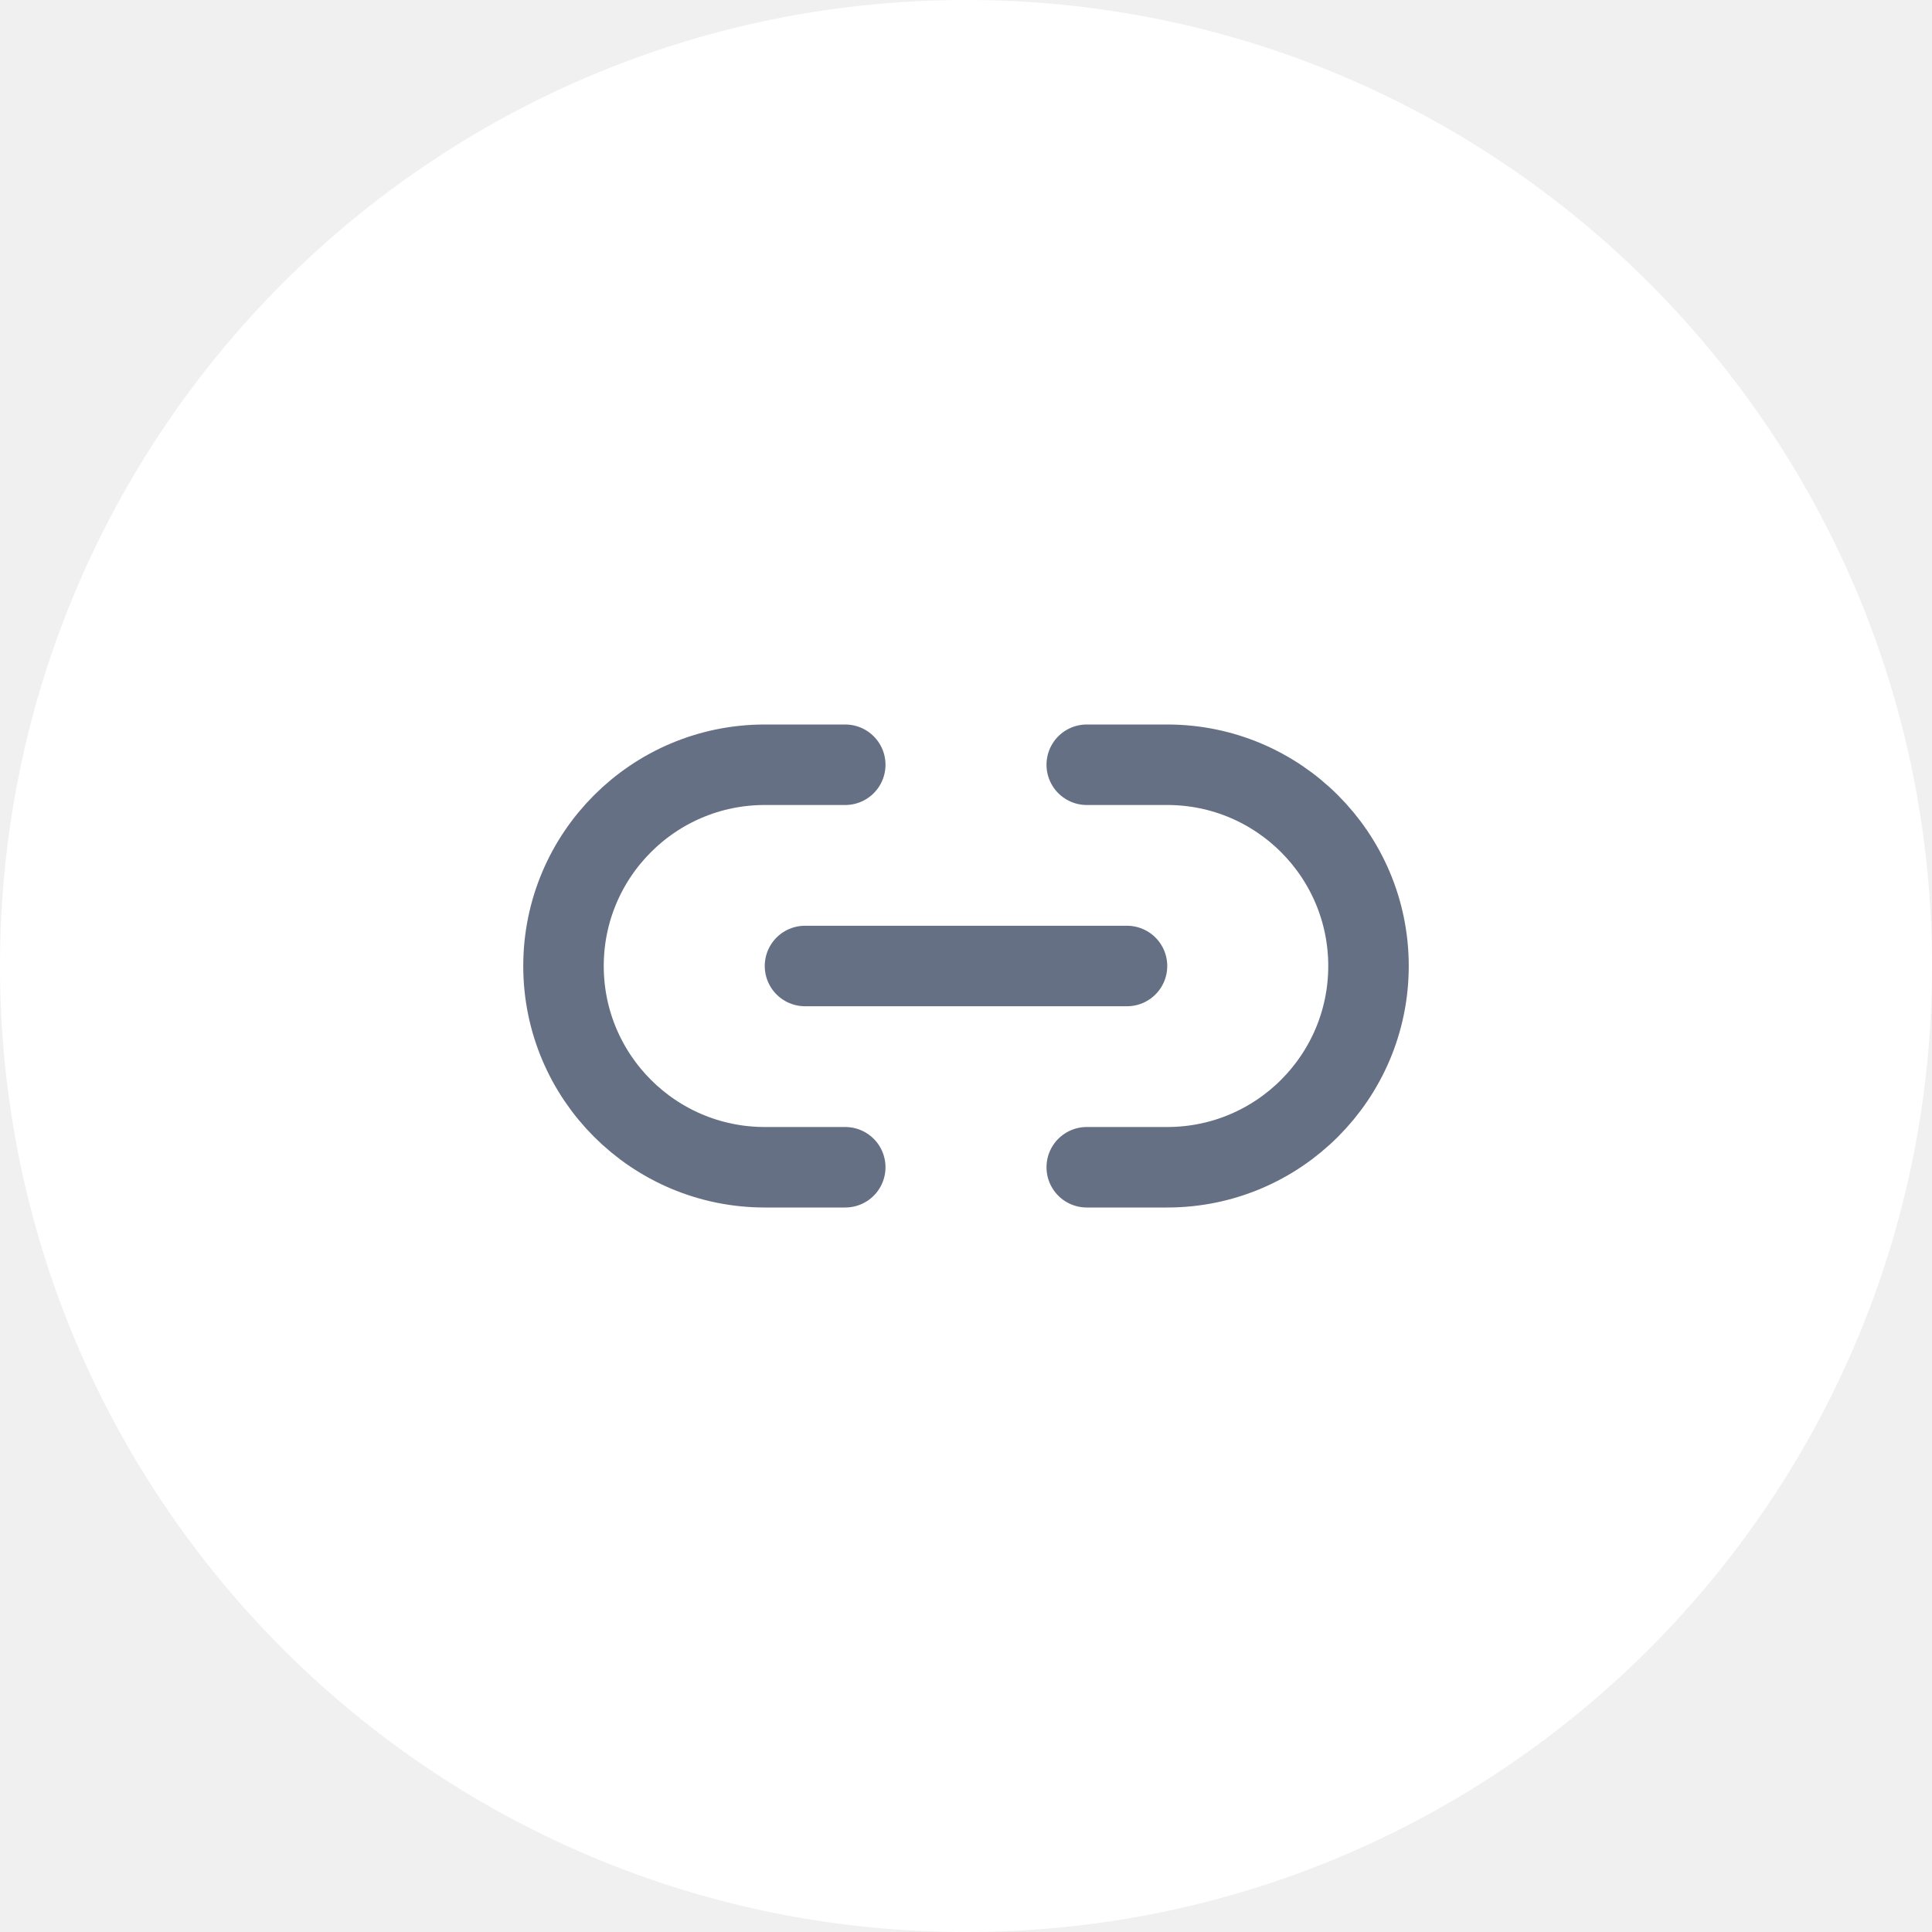
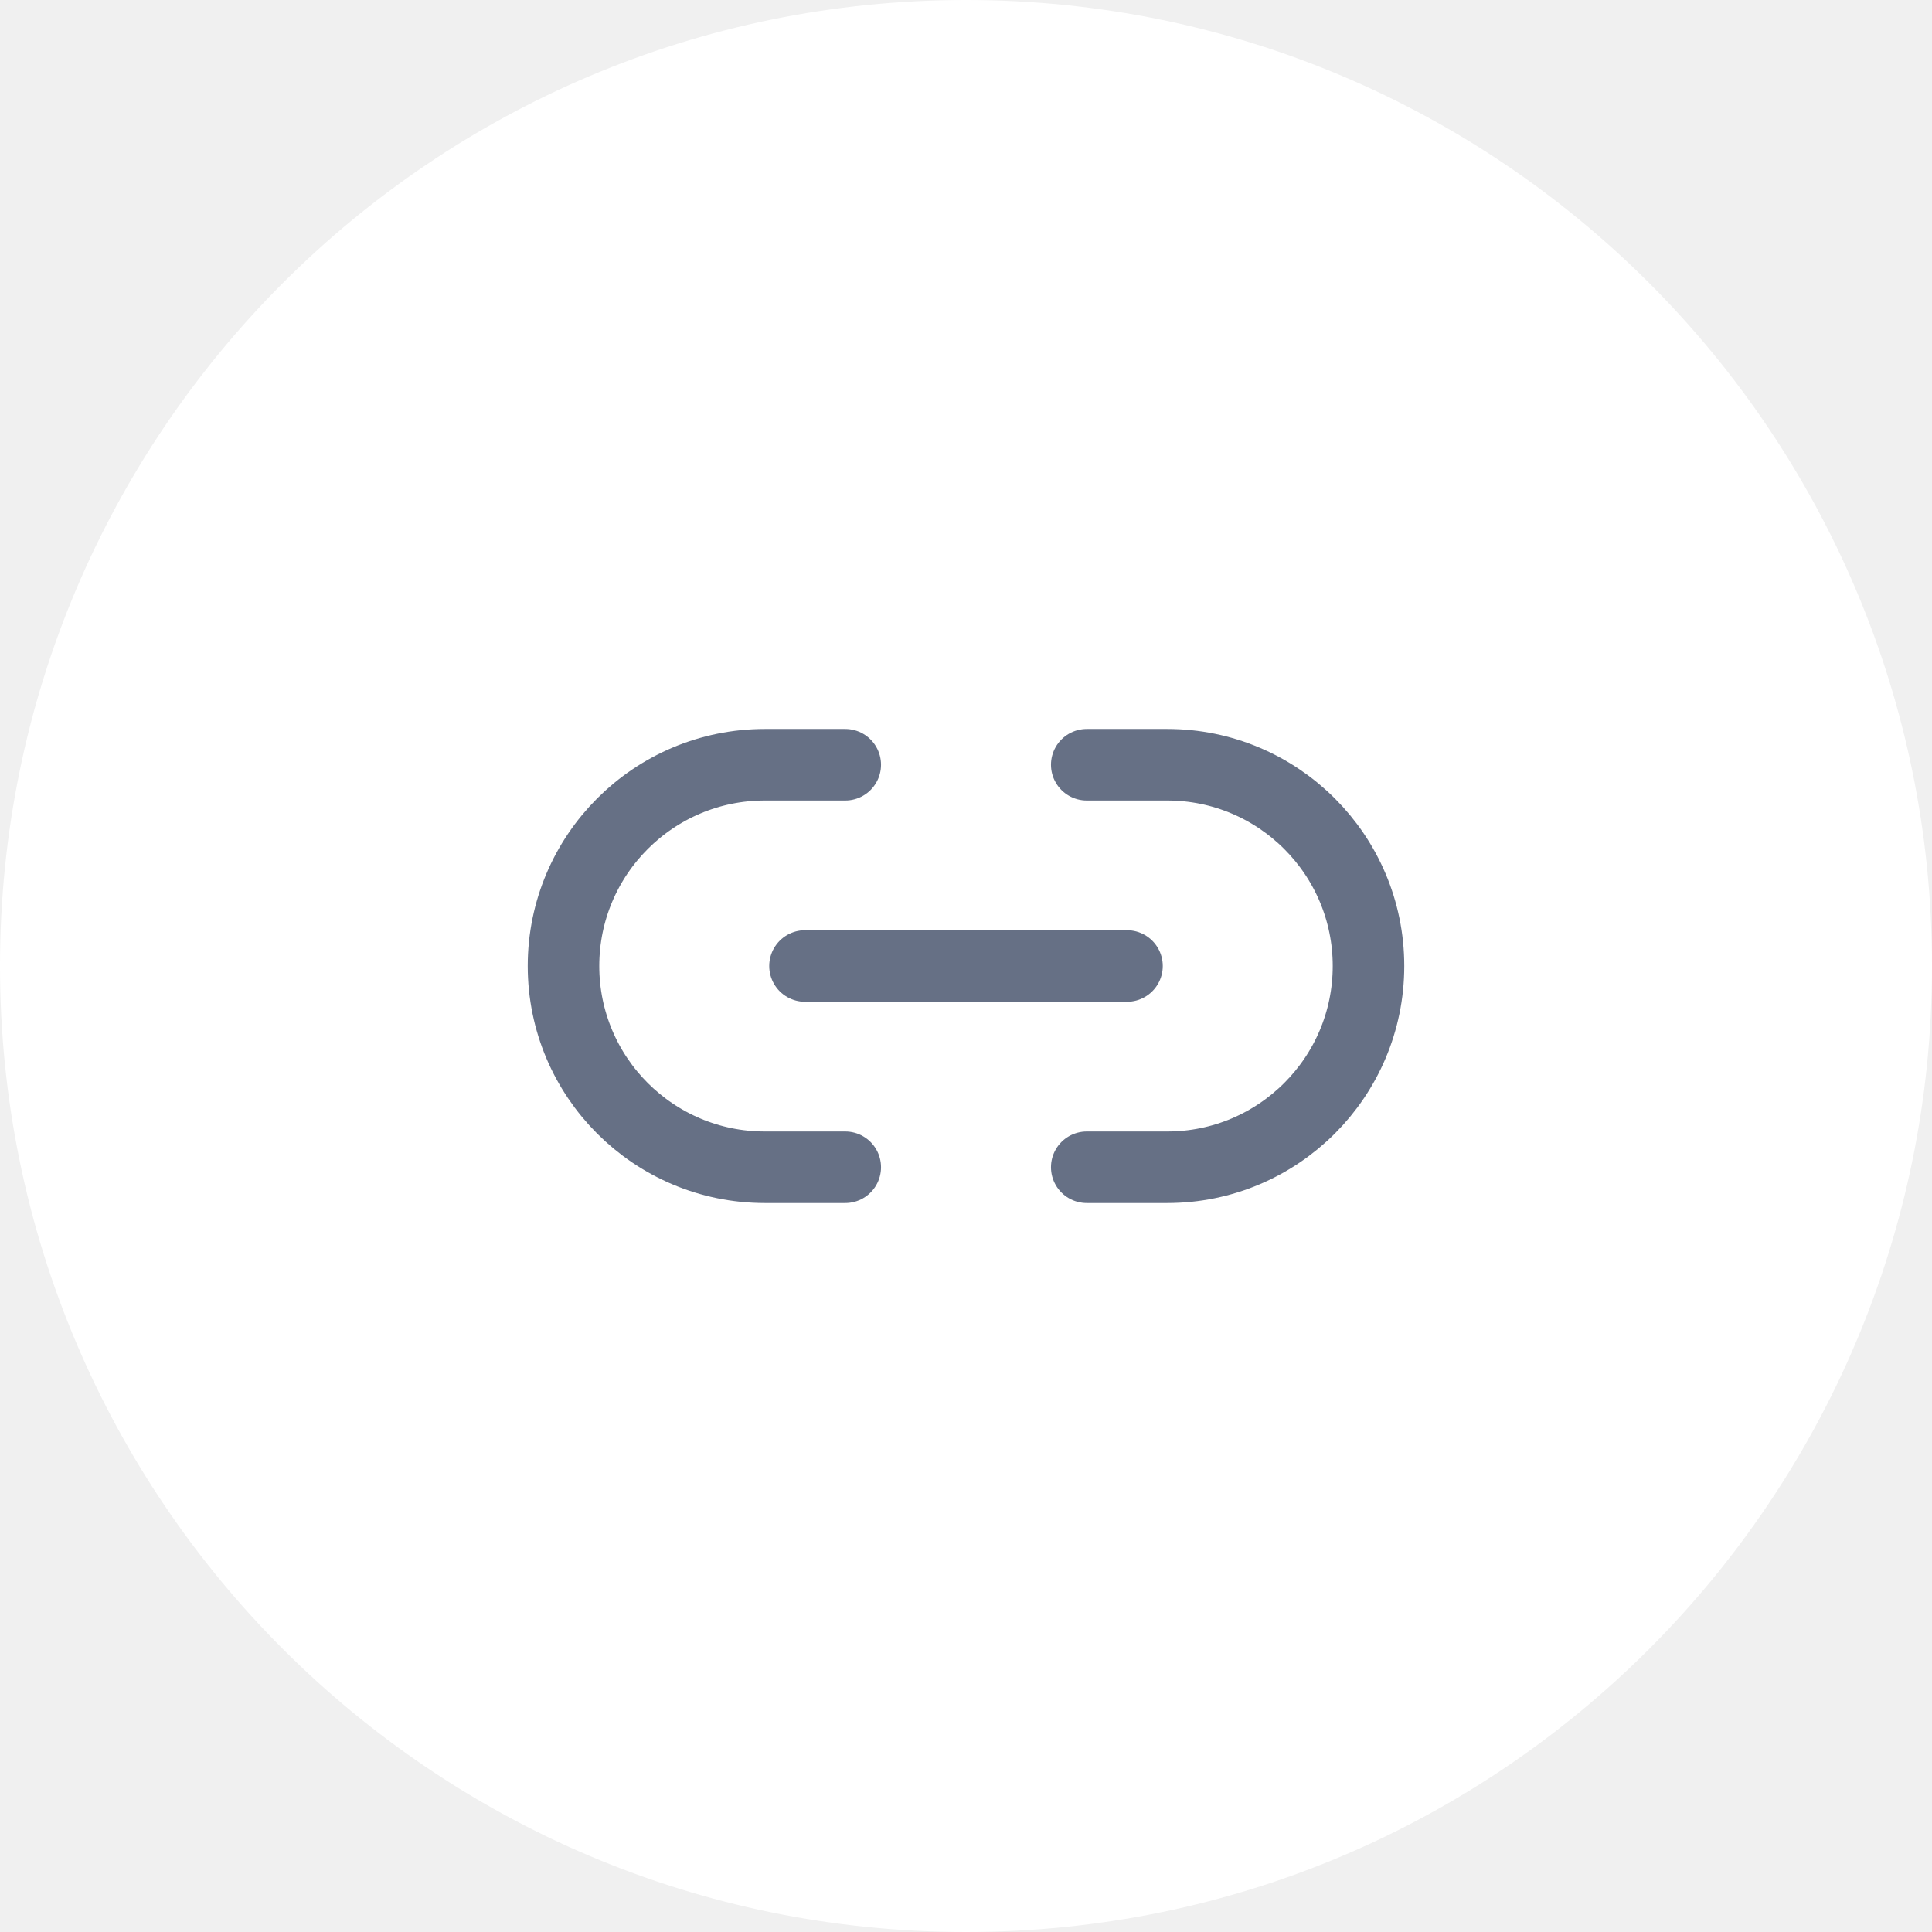
<svg xmlns="http://www.w3.org/2000/svg" width="36" height="36" viewBox="0 0 36 36" fill="none">
  <rect width="36" height="36" rx="18" fill="white" />
-   <path d="M15.75 21.75H14.25C12.18 21.75 10.5 20.07 10.5 18C10.5 15.93 12.18 14.25 14.25 14.25H15.75M20.25 14.25H21.75C23.82 14.25 25.5 15.93 25.5 18C25.5 20.07 23.82 21.75 21.75 21.75H20.25M15 18H21" stroke="#667085" stroke-width="1.5" stroke-linecap="round" stroke-linejoin="round" />
+   <path d="M15.75 21.75H14.25C12.18 21.75 10.5 20.07 10.5 18C10.5 15.93 12.18 14.25 14.25 14.25H15.75M20.25 14.25H21.75C23.82 14.25 25.5 15.93 25.5 18C25.5 20.07 23.82 21.75 21.75 21.75H20.25M15 18H21" stroke="#667085" stroke-width="1.333" stroke-linecap="round" stroke-linejoin="round" />
</svg>
